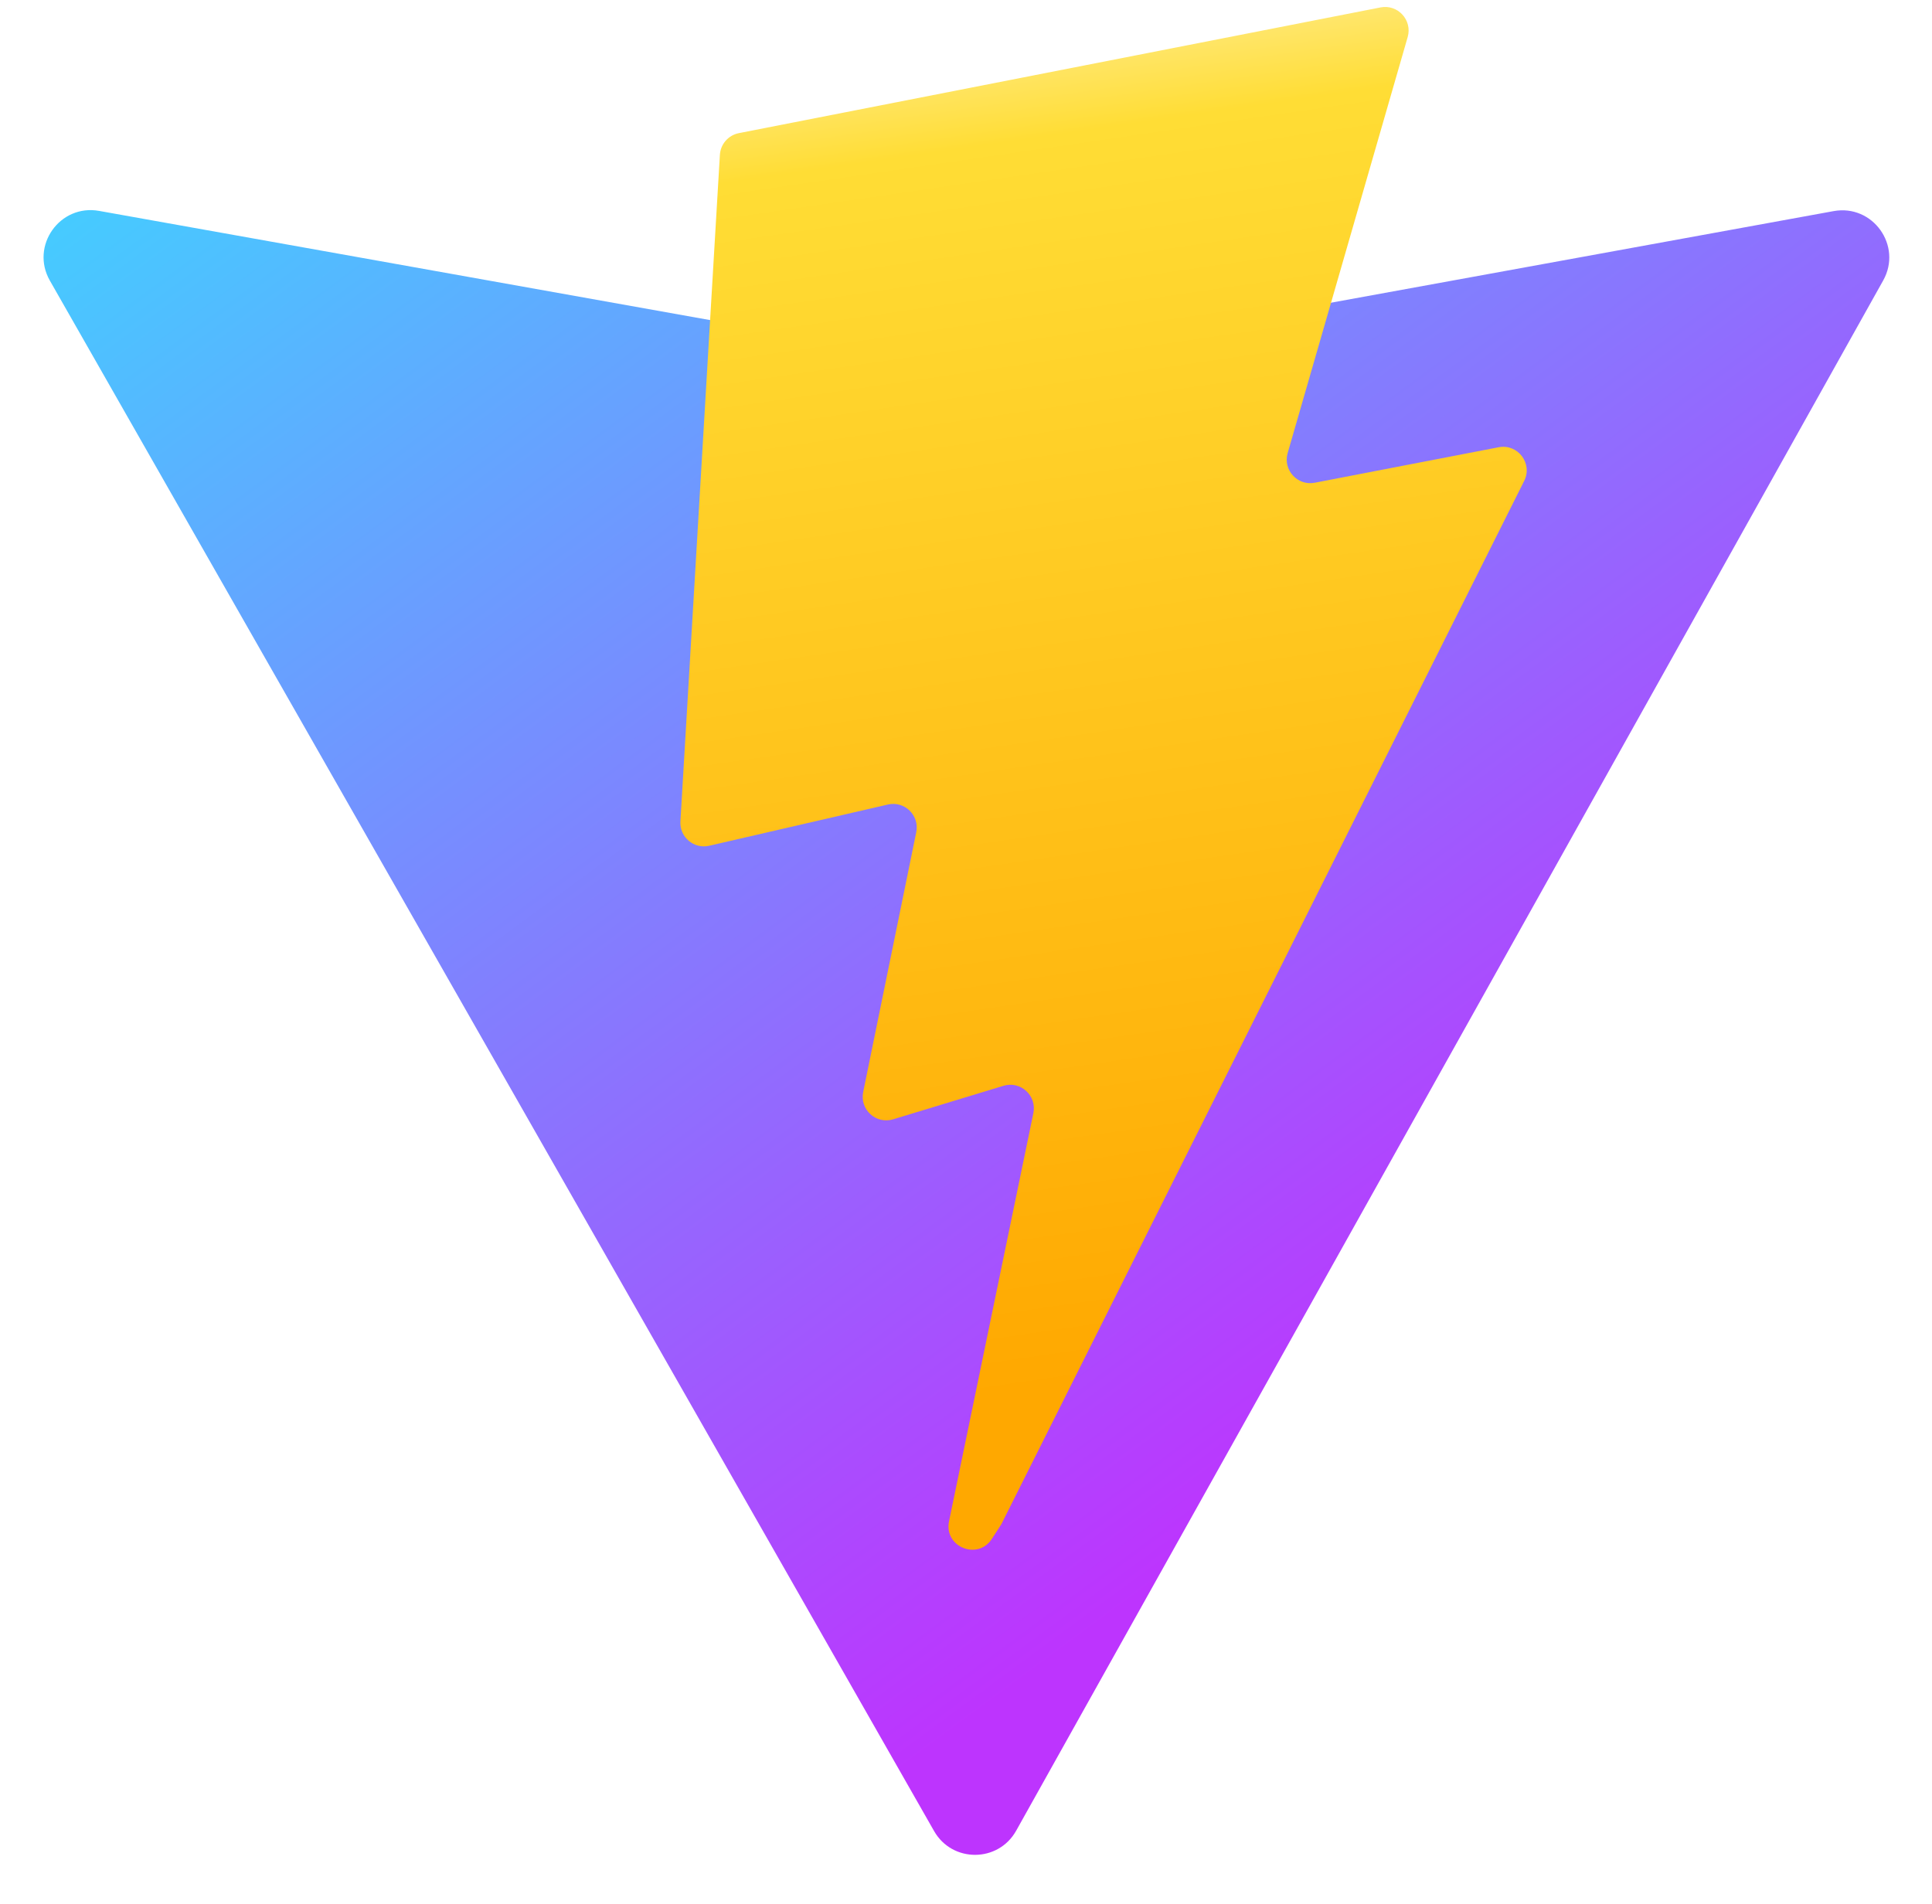
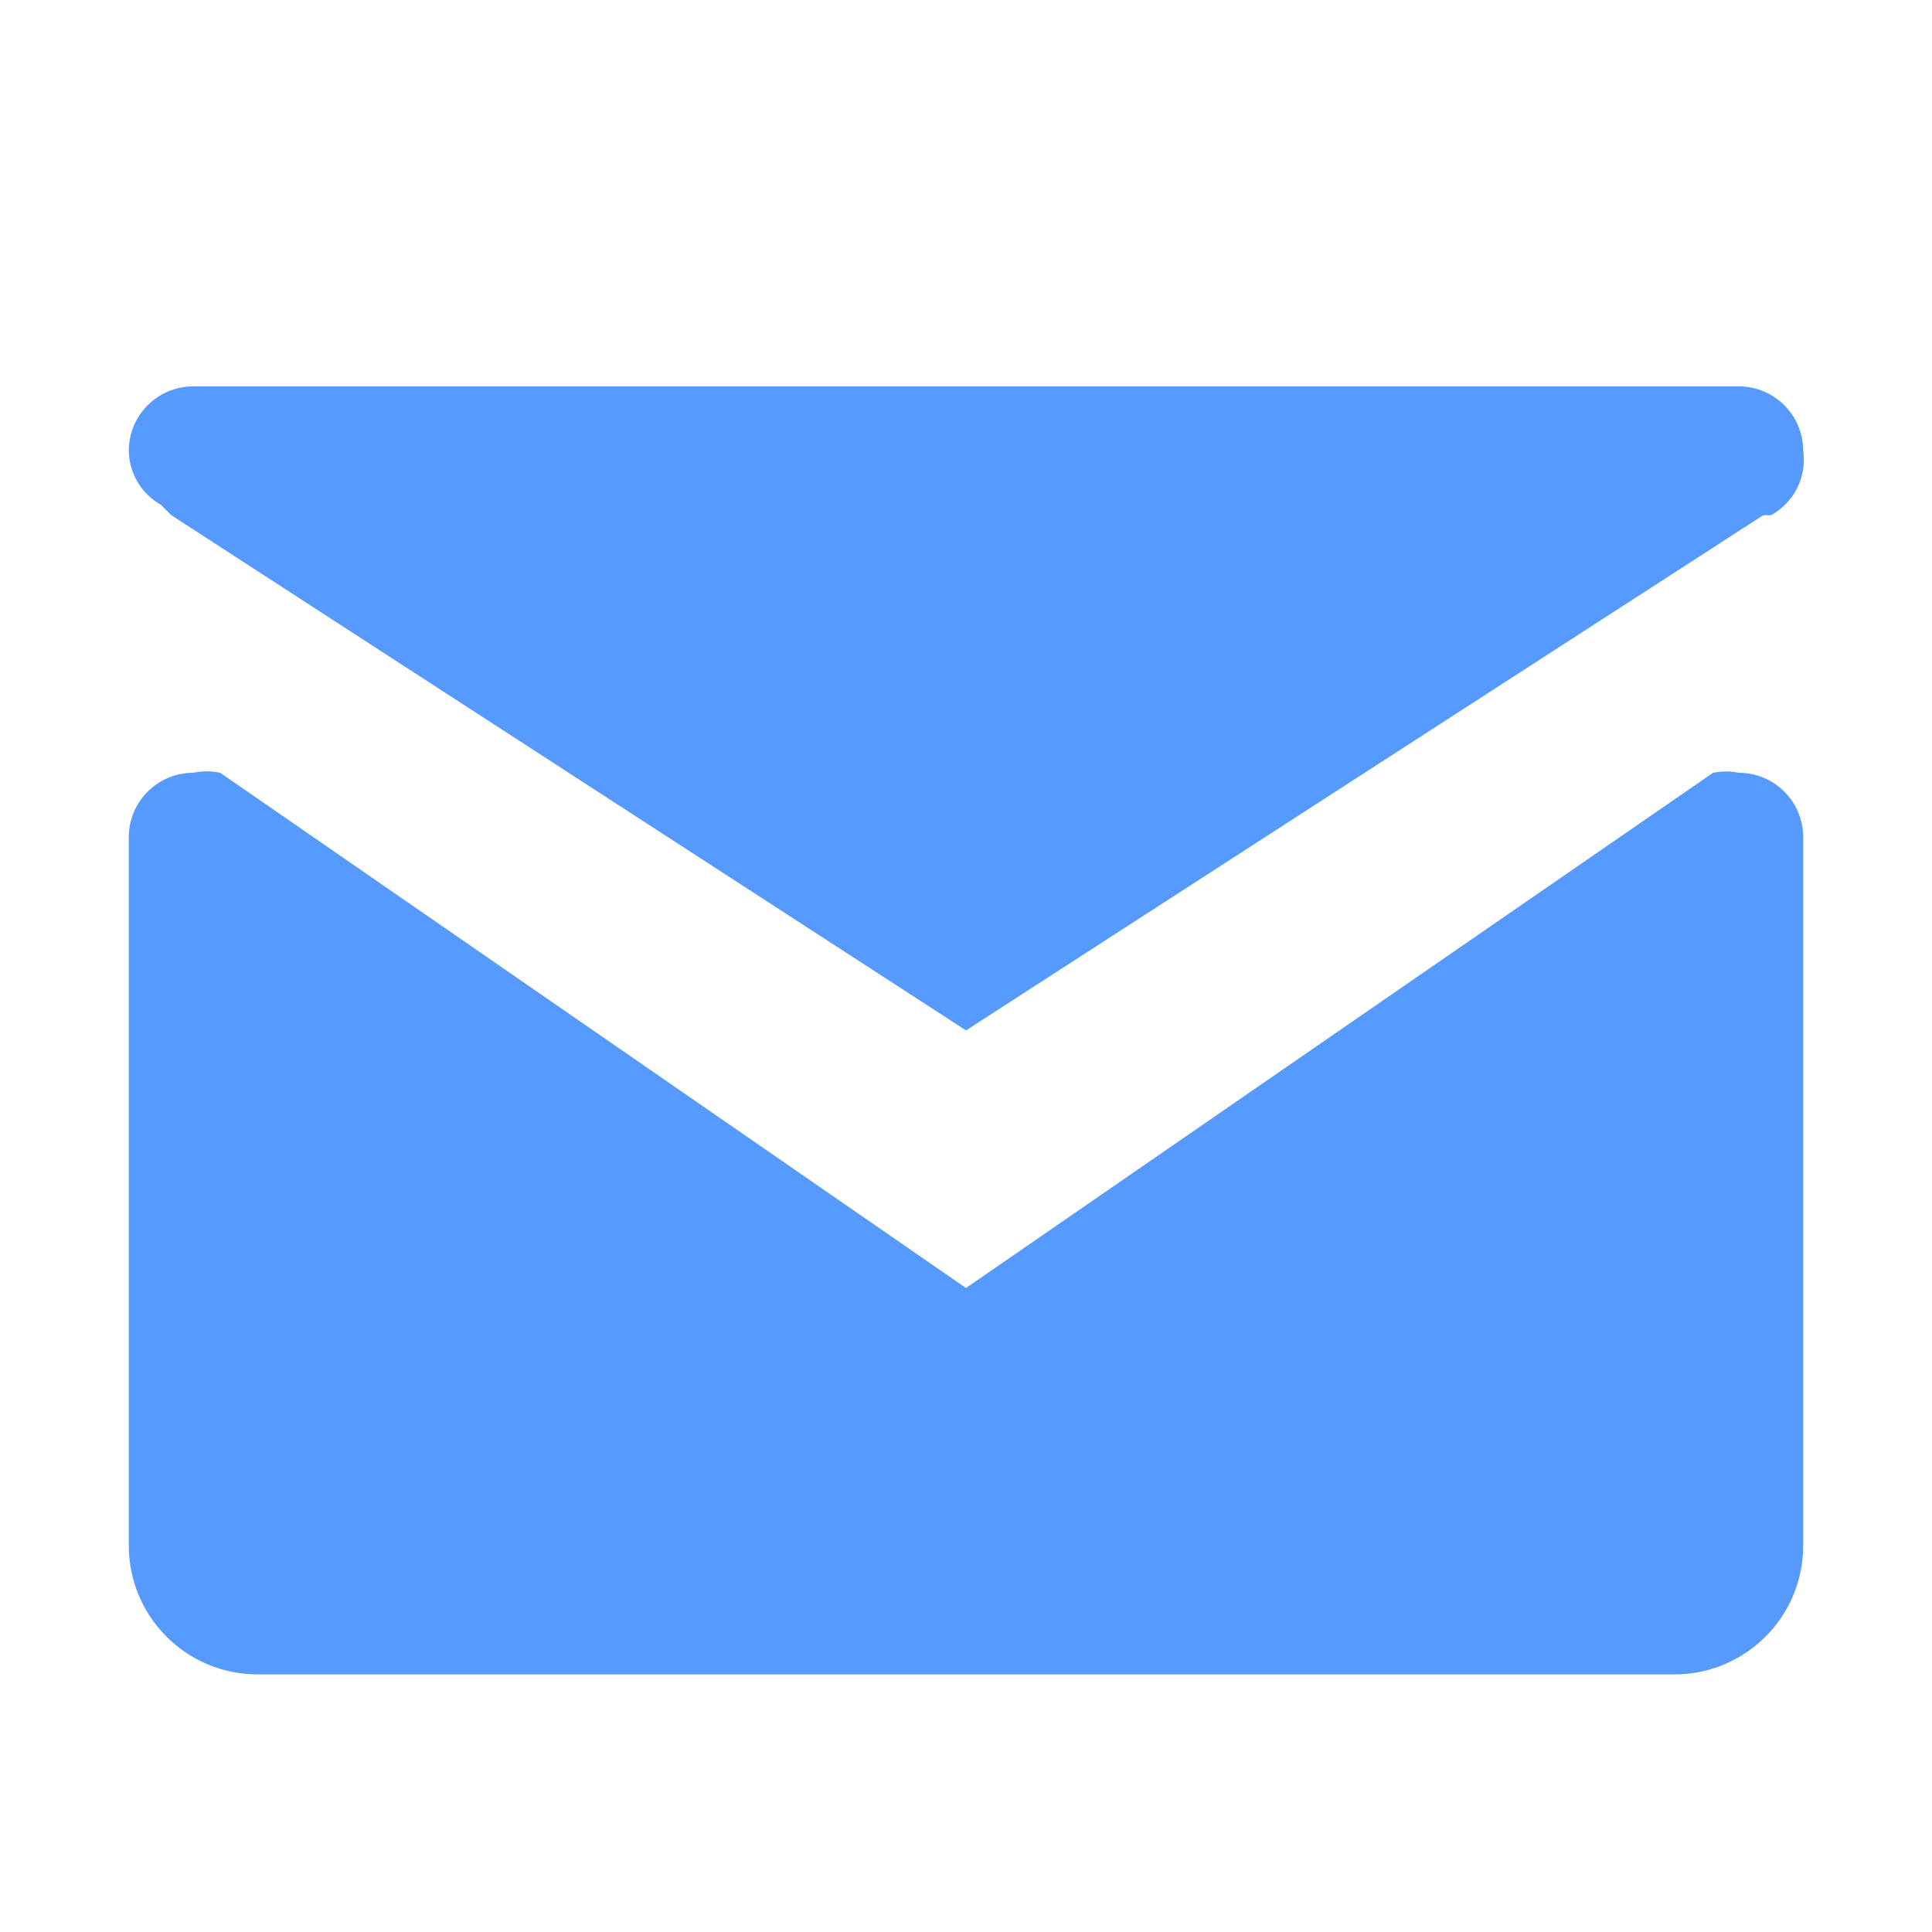
- <svg xmlns="http://www.w3.org/2000/svg" width="410" height="404" viewBox="0 0 410 404" fill="none">
-   <path d="M399.641 59.525L215.643 388.545C211.844 395.338 202.084 395.378 198.228 388.618L10.582 59.556C6.381 52.19 12.68 43.267 21.028 44.759L205.223 77.682C206.398 77.892 207.601 77.89 208.776 77.676L389.119 44.806C397.439 43.289 403.768 52.143 399.641 59.525Z" fill="url(#paint0_linear)" />
-   <path d="M292.965 1.574L156.801 28.255C154.563 28.694 152.906 30.59 152.771 32.866L144.395 174.33C144.198 177.662 147.258 180.248 150.51 179.498L188.42 170.749C191.967 169.931 195.172 173.055 194.443 176.622L183.18 231.775C182.422 235.487 185.907 238.661 189.532 237.56L212.947 230.446C216.577 229.344 220.065 232.527 219.297 236.242L201.398 322.875C200.278 328.294 207.486 331.249 210.492 326.603L212.5 323.5L323.454 102.072C325.312 98.365 322.108 94.137 318.036 94.923L279.014 102.454C275.347 103.161 272.227 99.746 273.262 96.158L298.731 7.867C299.767 4.273 296.636 0.855 292.965 1.574Z" fill="url(#paint1_linear)" />
-   <defs>
-     <linearGradient id="paint0_linear" x1="6" y1="33" x2="235" y2="344" gradientUnits="userSpaceOnUse">
-       <stop stop-color="#41D1FF" />
-       <stop offset="1" stop-color="#BD34FE" />
-     </linearGradient>
-     <linearGradient id="paint1_linear" x1="194.651" y1="8.818" x2="236.076" y2="292.989" gradientUnits="userSpaceOnUse">
-       <stop stop-color="#FFEA83" />
-       <stop offset="0.083" stop-color="#FFDD35" />
-       <stop offset="1" stop-color="#FFA800" />
-     </linearGradient>
-   </defs>
+ <svg xmlns="http://www.w3.org/2000/svg" width="1em" height="1em" viewBox="0 0 15 15">
+   <path d="M14 6.5V12a1 1 0 0 1-1 1H2a1 1 0 0 1-1-1V6.5a.5.5 0 0 1 .5-.5a.49.49 0 0 1 .21 0l5.79 4l5.8-4a.488.488 0 0 1 .2 0a.5.5 0 0 1 .5.5zM1.25 3.92l.08.08L7.5 8l6.19-4h.06a.49.49 0 0 0 .25-.5a.5.5 0 0 0-.5-.5h-12a.5.5 0 0 0-.5.5a.49.49 0 0 0 .25.42z" fill="#579aff" />
</svg>
